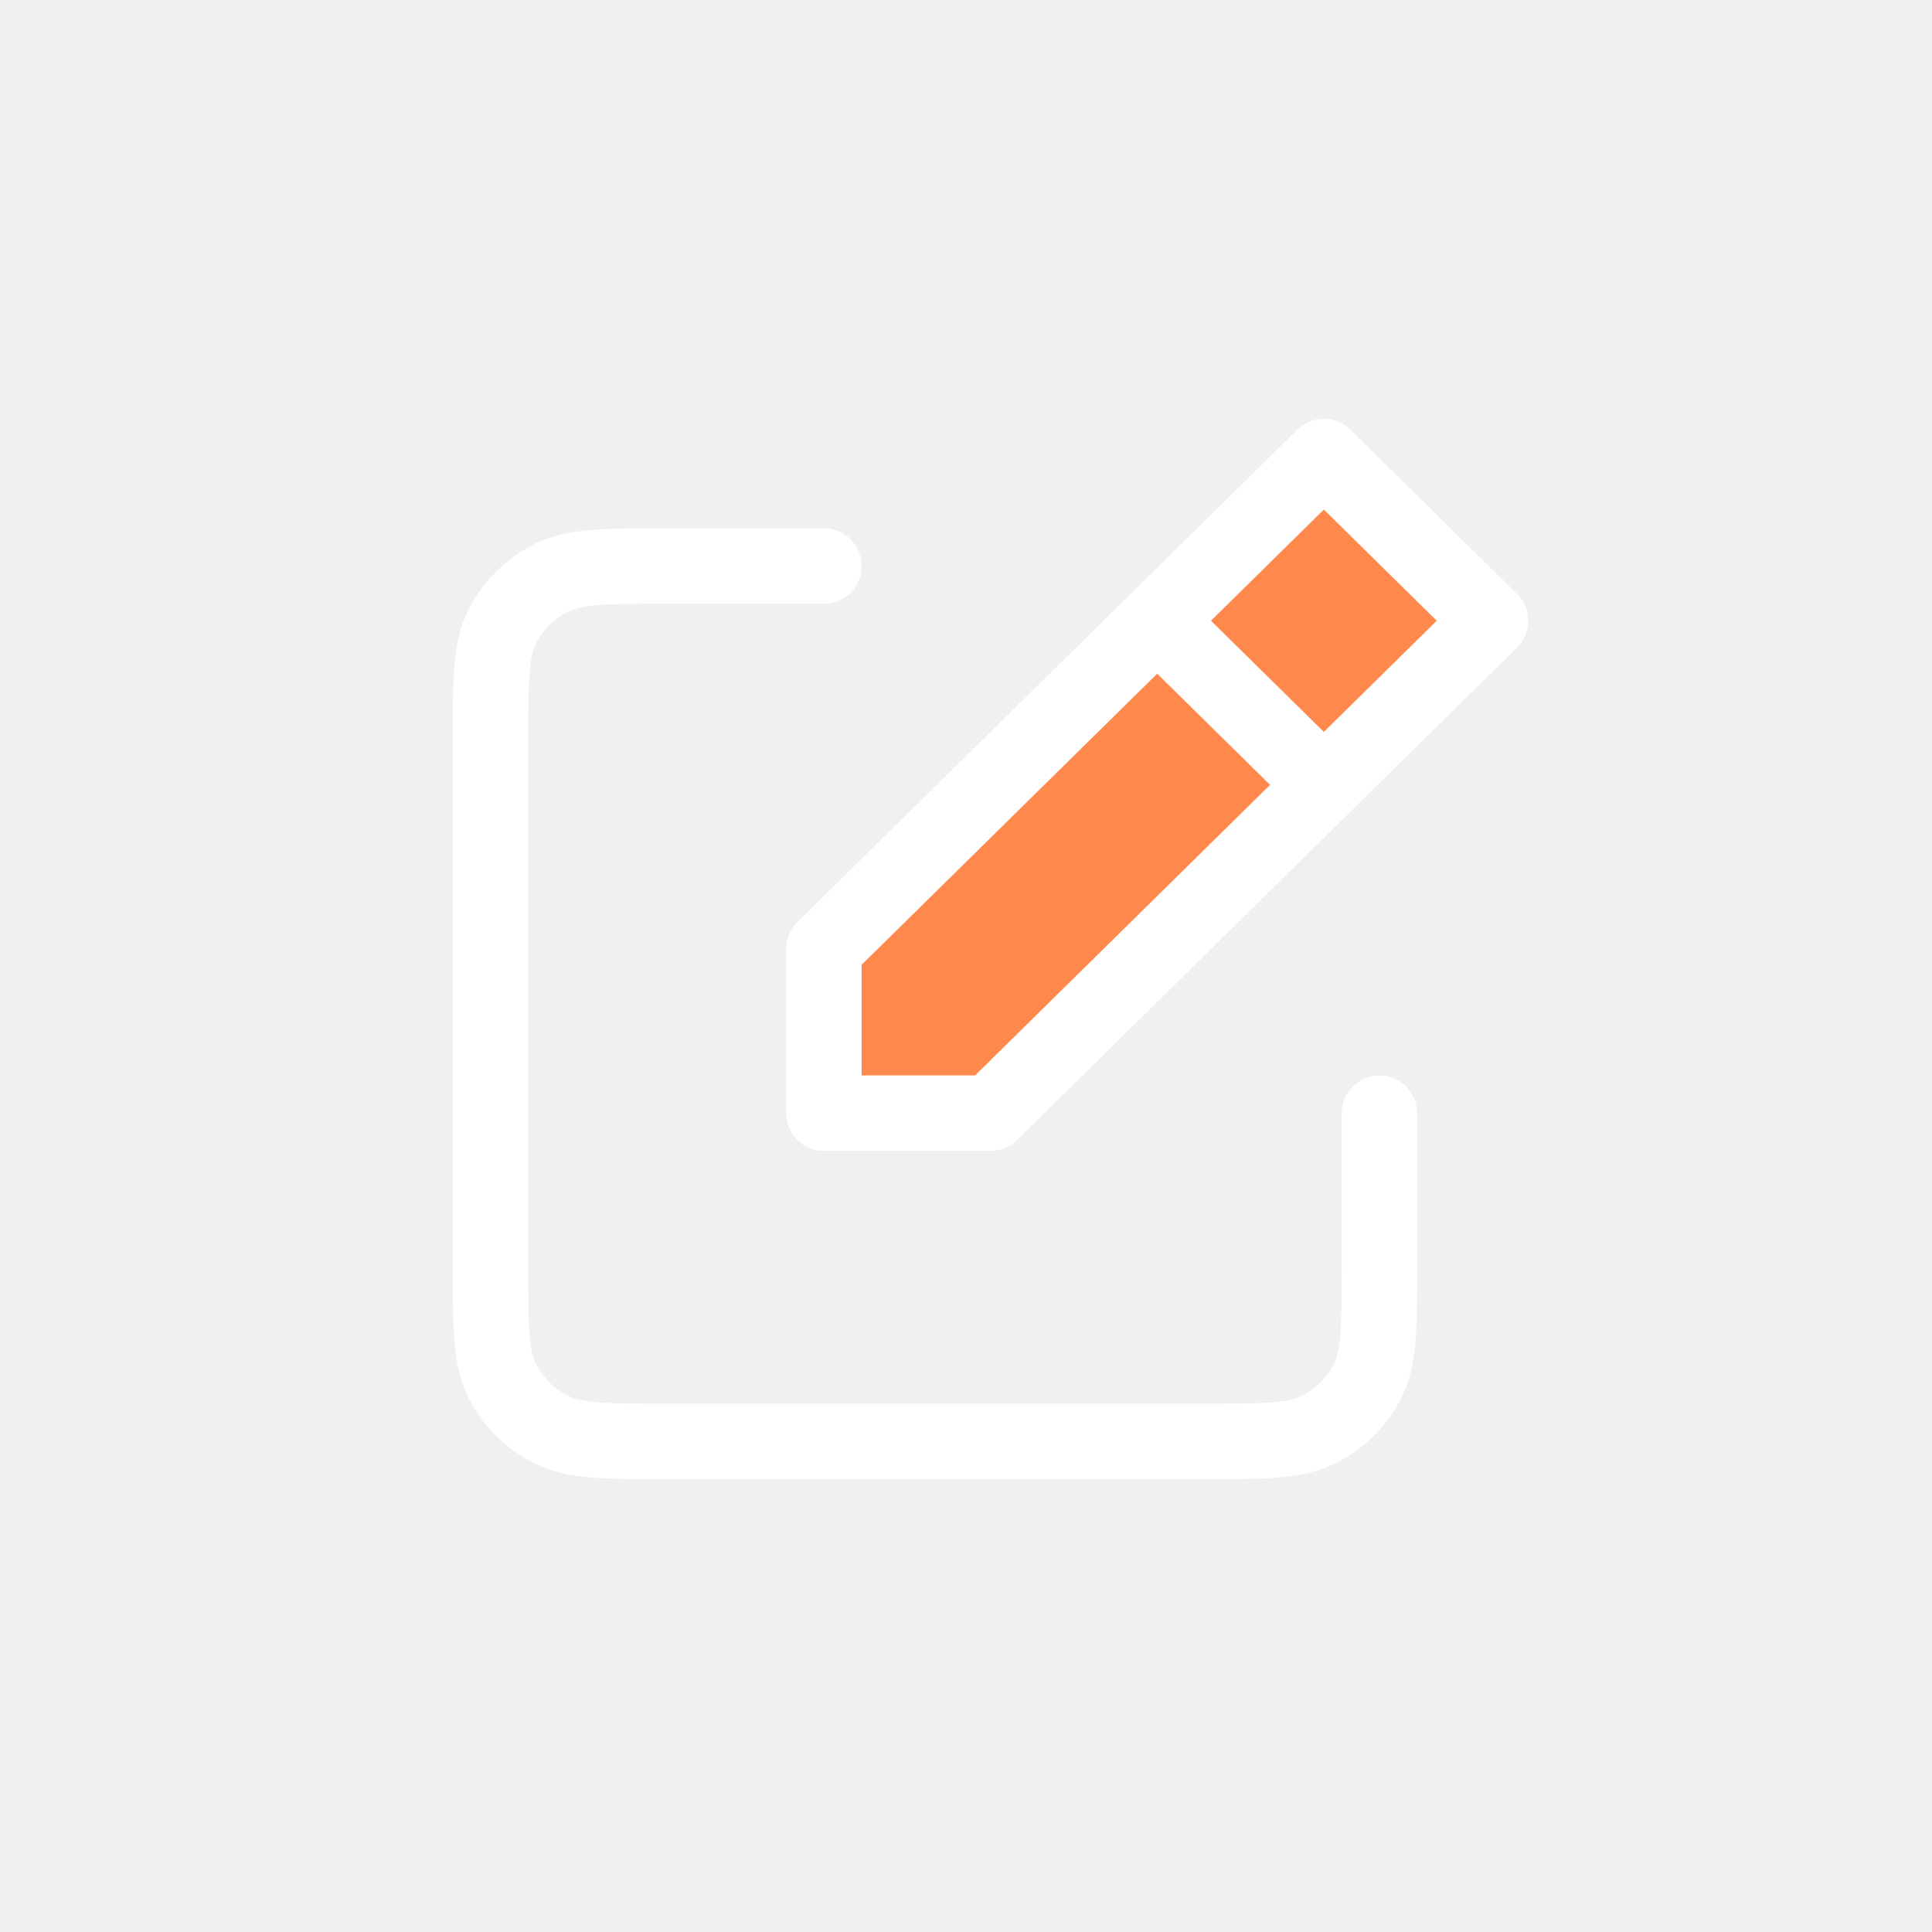
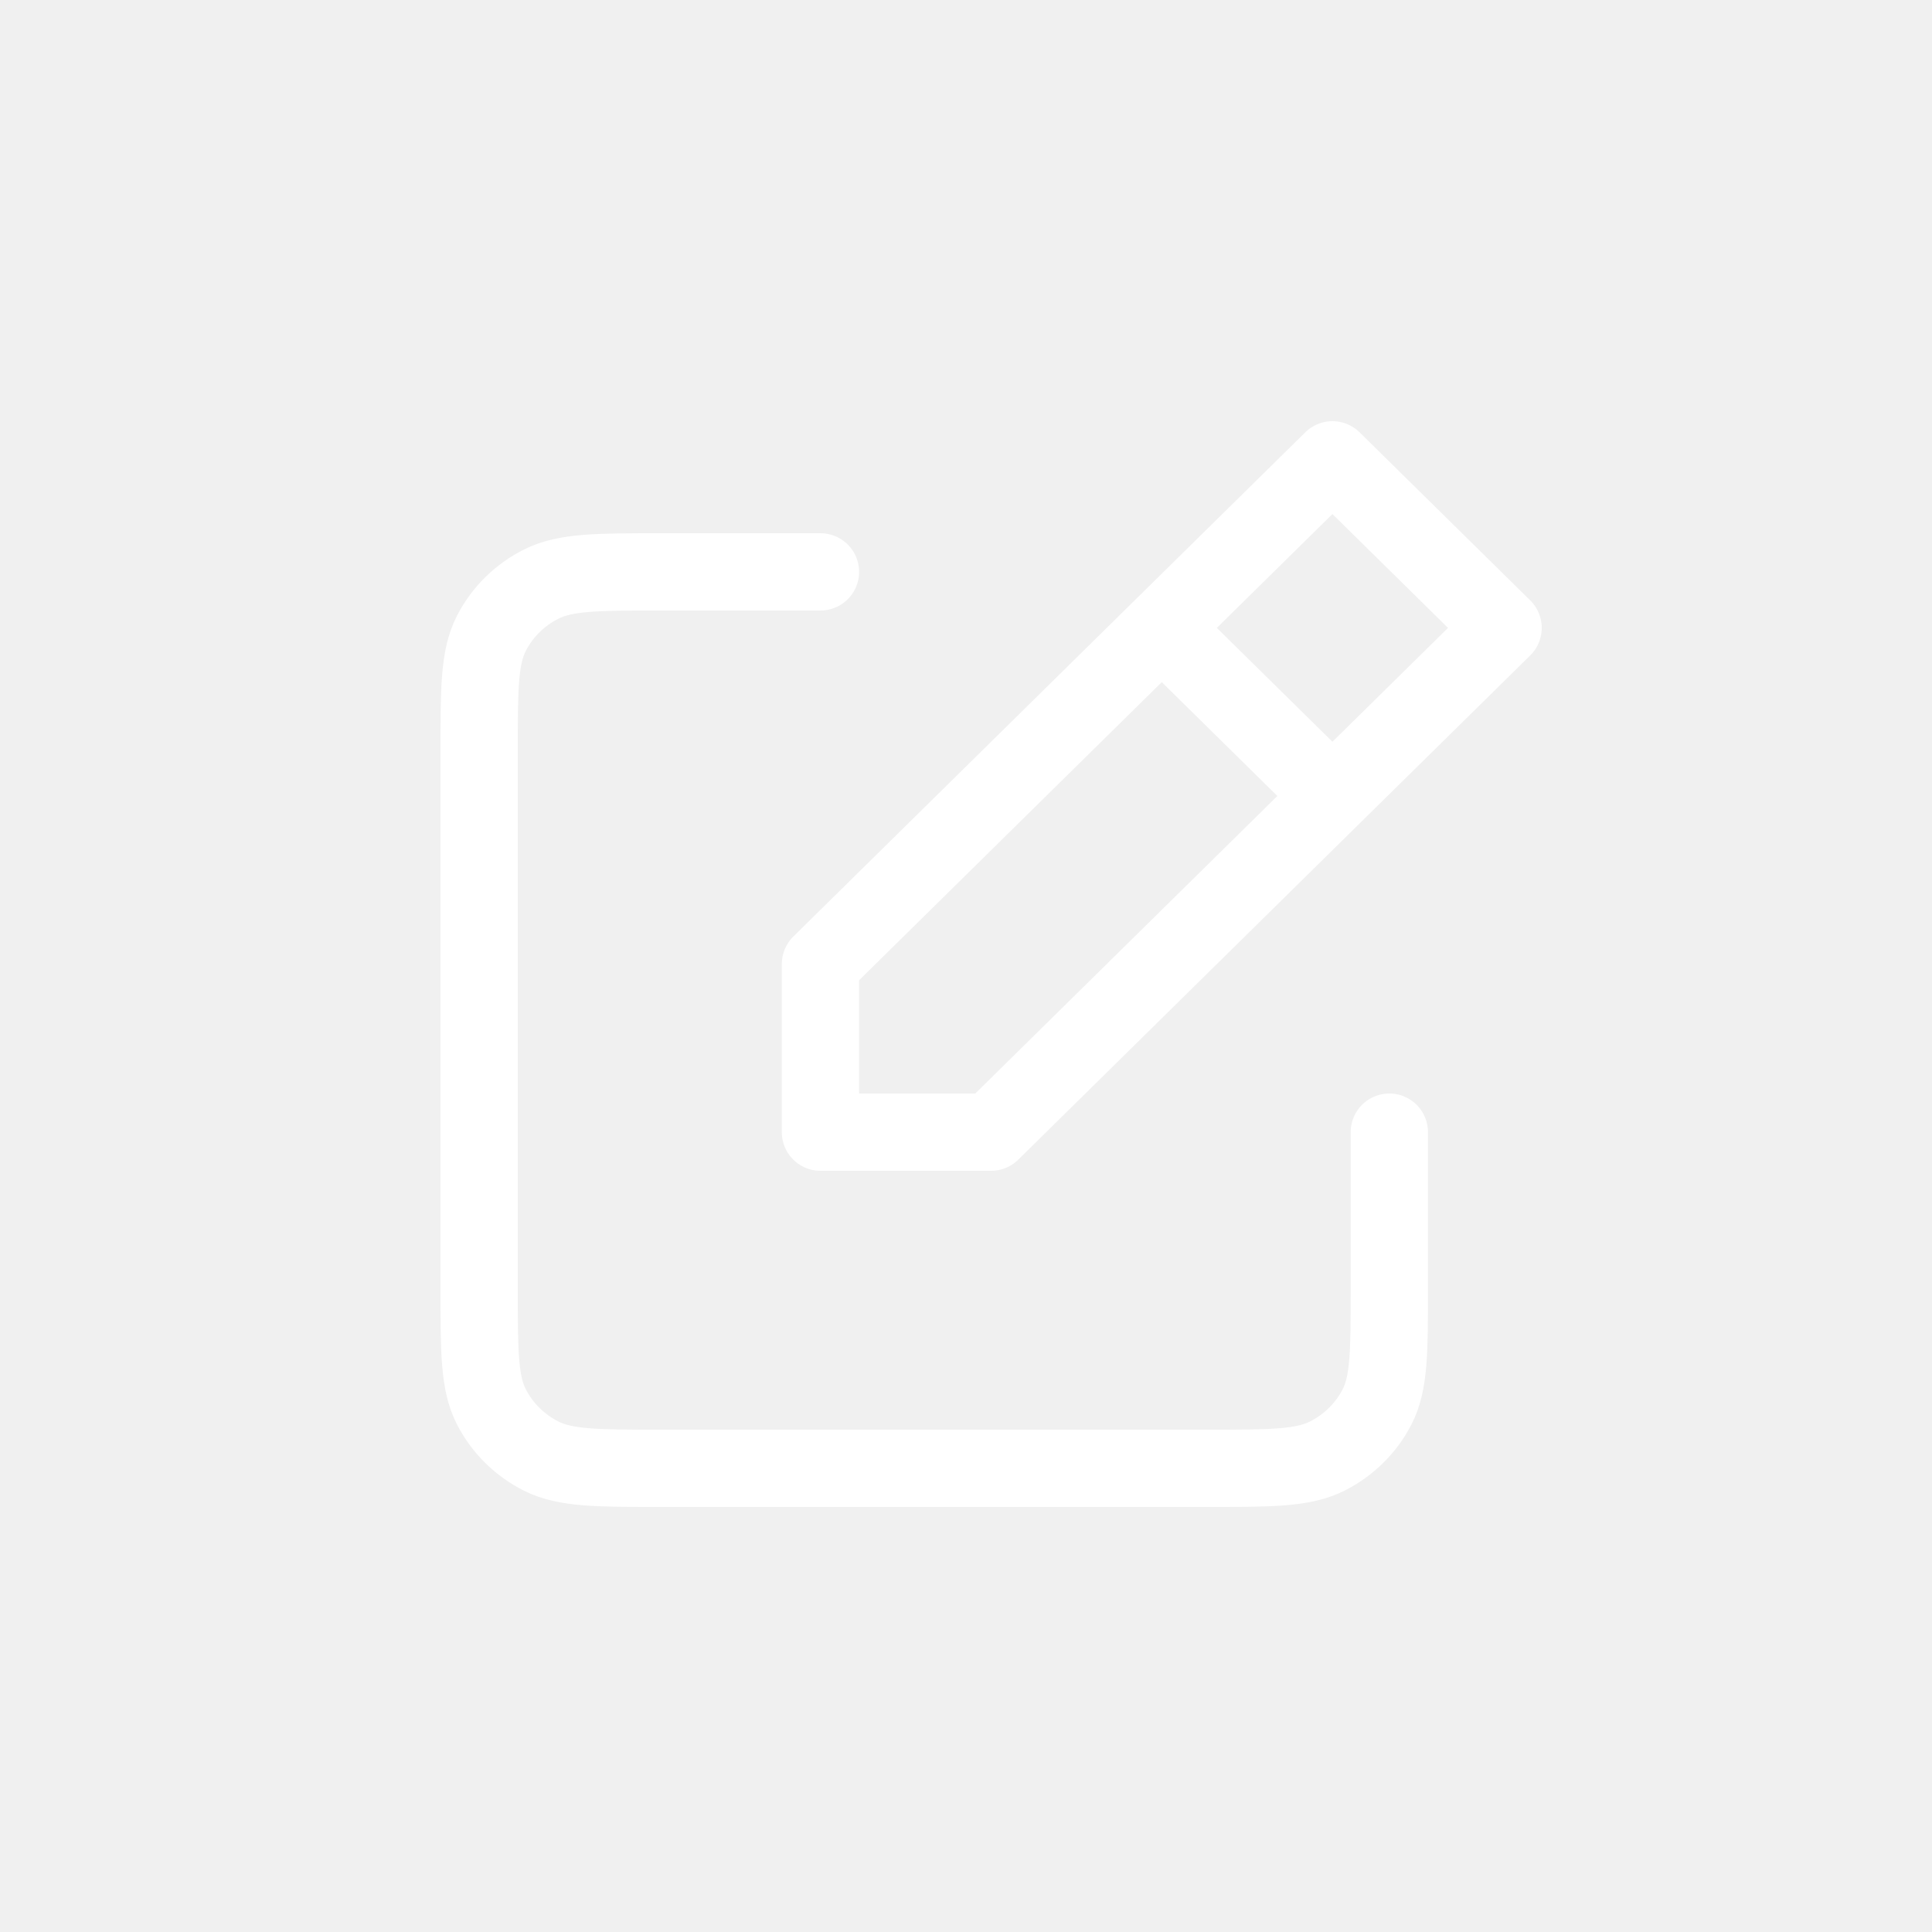
- <svg xmlns="http://www.w3.org/2000/svg" width="512" height="512" viewBox="0 0 512 512" fill="none">
-   <path d="M218.333 295V251.5L306.667 164.5L350.833 121L395 164.5L350.833 208L262.5 295H218.333Z" fill="#FF894D" />
-   <path d="M218.336 150H177.114C160.624 150 152.372 150 146.074 153.161C140.533 155.941 136.032 160.374 133.209 165.831C130 172.034 130 180.161 130 196.403V335.603C130 351.844 130 359.961 133.209 366.164C136.032 371.621 140.533 376.062 146.074 378.842C152.366 382 160.607 382 177.066 382H318.49C334.948 382 343.178 382 349.47 378.842C355.01 376.062 359.527 371.617 362.349 366.16C365.556 359.963 365.556 351.855 365.556 335.645V295M306.667 164.5L218.333 251.5V295H262.5L350.833 208M306.667 164.5L350.833 121L395 164.5L350.833 208M306.667 164.5L350.833 208" stroke="white" stroke-width="20" stroke-linecap="round" stroke-linejoin="round" />
+ <svg xmlns="http://www.w3.org/2000/svg" width="500" height="500" viewBox="0 0 500 500" fill="none">
+   <path d="M212.336 148H171.114C154.624 148 146.372 148 140.074 151.161C134.533 153.941 130.032 158.374 127.209 163.831C124 170.034 124 178.161 124 194.403V333.603C124 349.844 124 357.961 127.209 364.164C130.032 369.621 134.533 374.062 140.074 376.842C146.366 380 154.607 380 171.066 380H312.49C328.948 380 337.178 380 343.47 376.842C349.01 374.062 353.527 369.617 356.349 364.16C359.556 357.963 359.556 349.855 359.556 333.645V293M300.667 162.5L212.333 249.5V293H256.5L344.833 206M300.667 162.5L344.833 119L389 162.5L344.833 206M300.667 162.5L344.833 206" stroke="white" stroke-width="20" stroke-linecap="round" stroke-linejoin="round" />
</svg>
